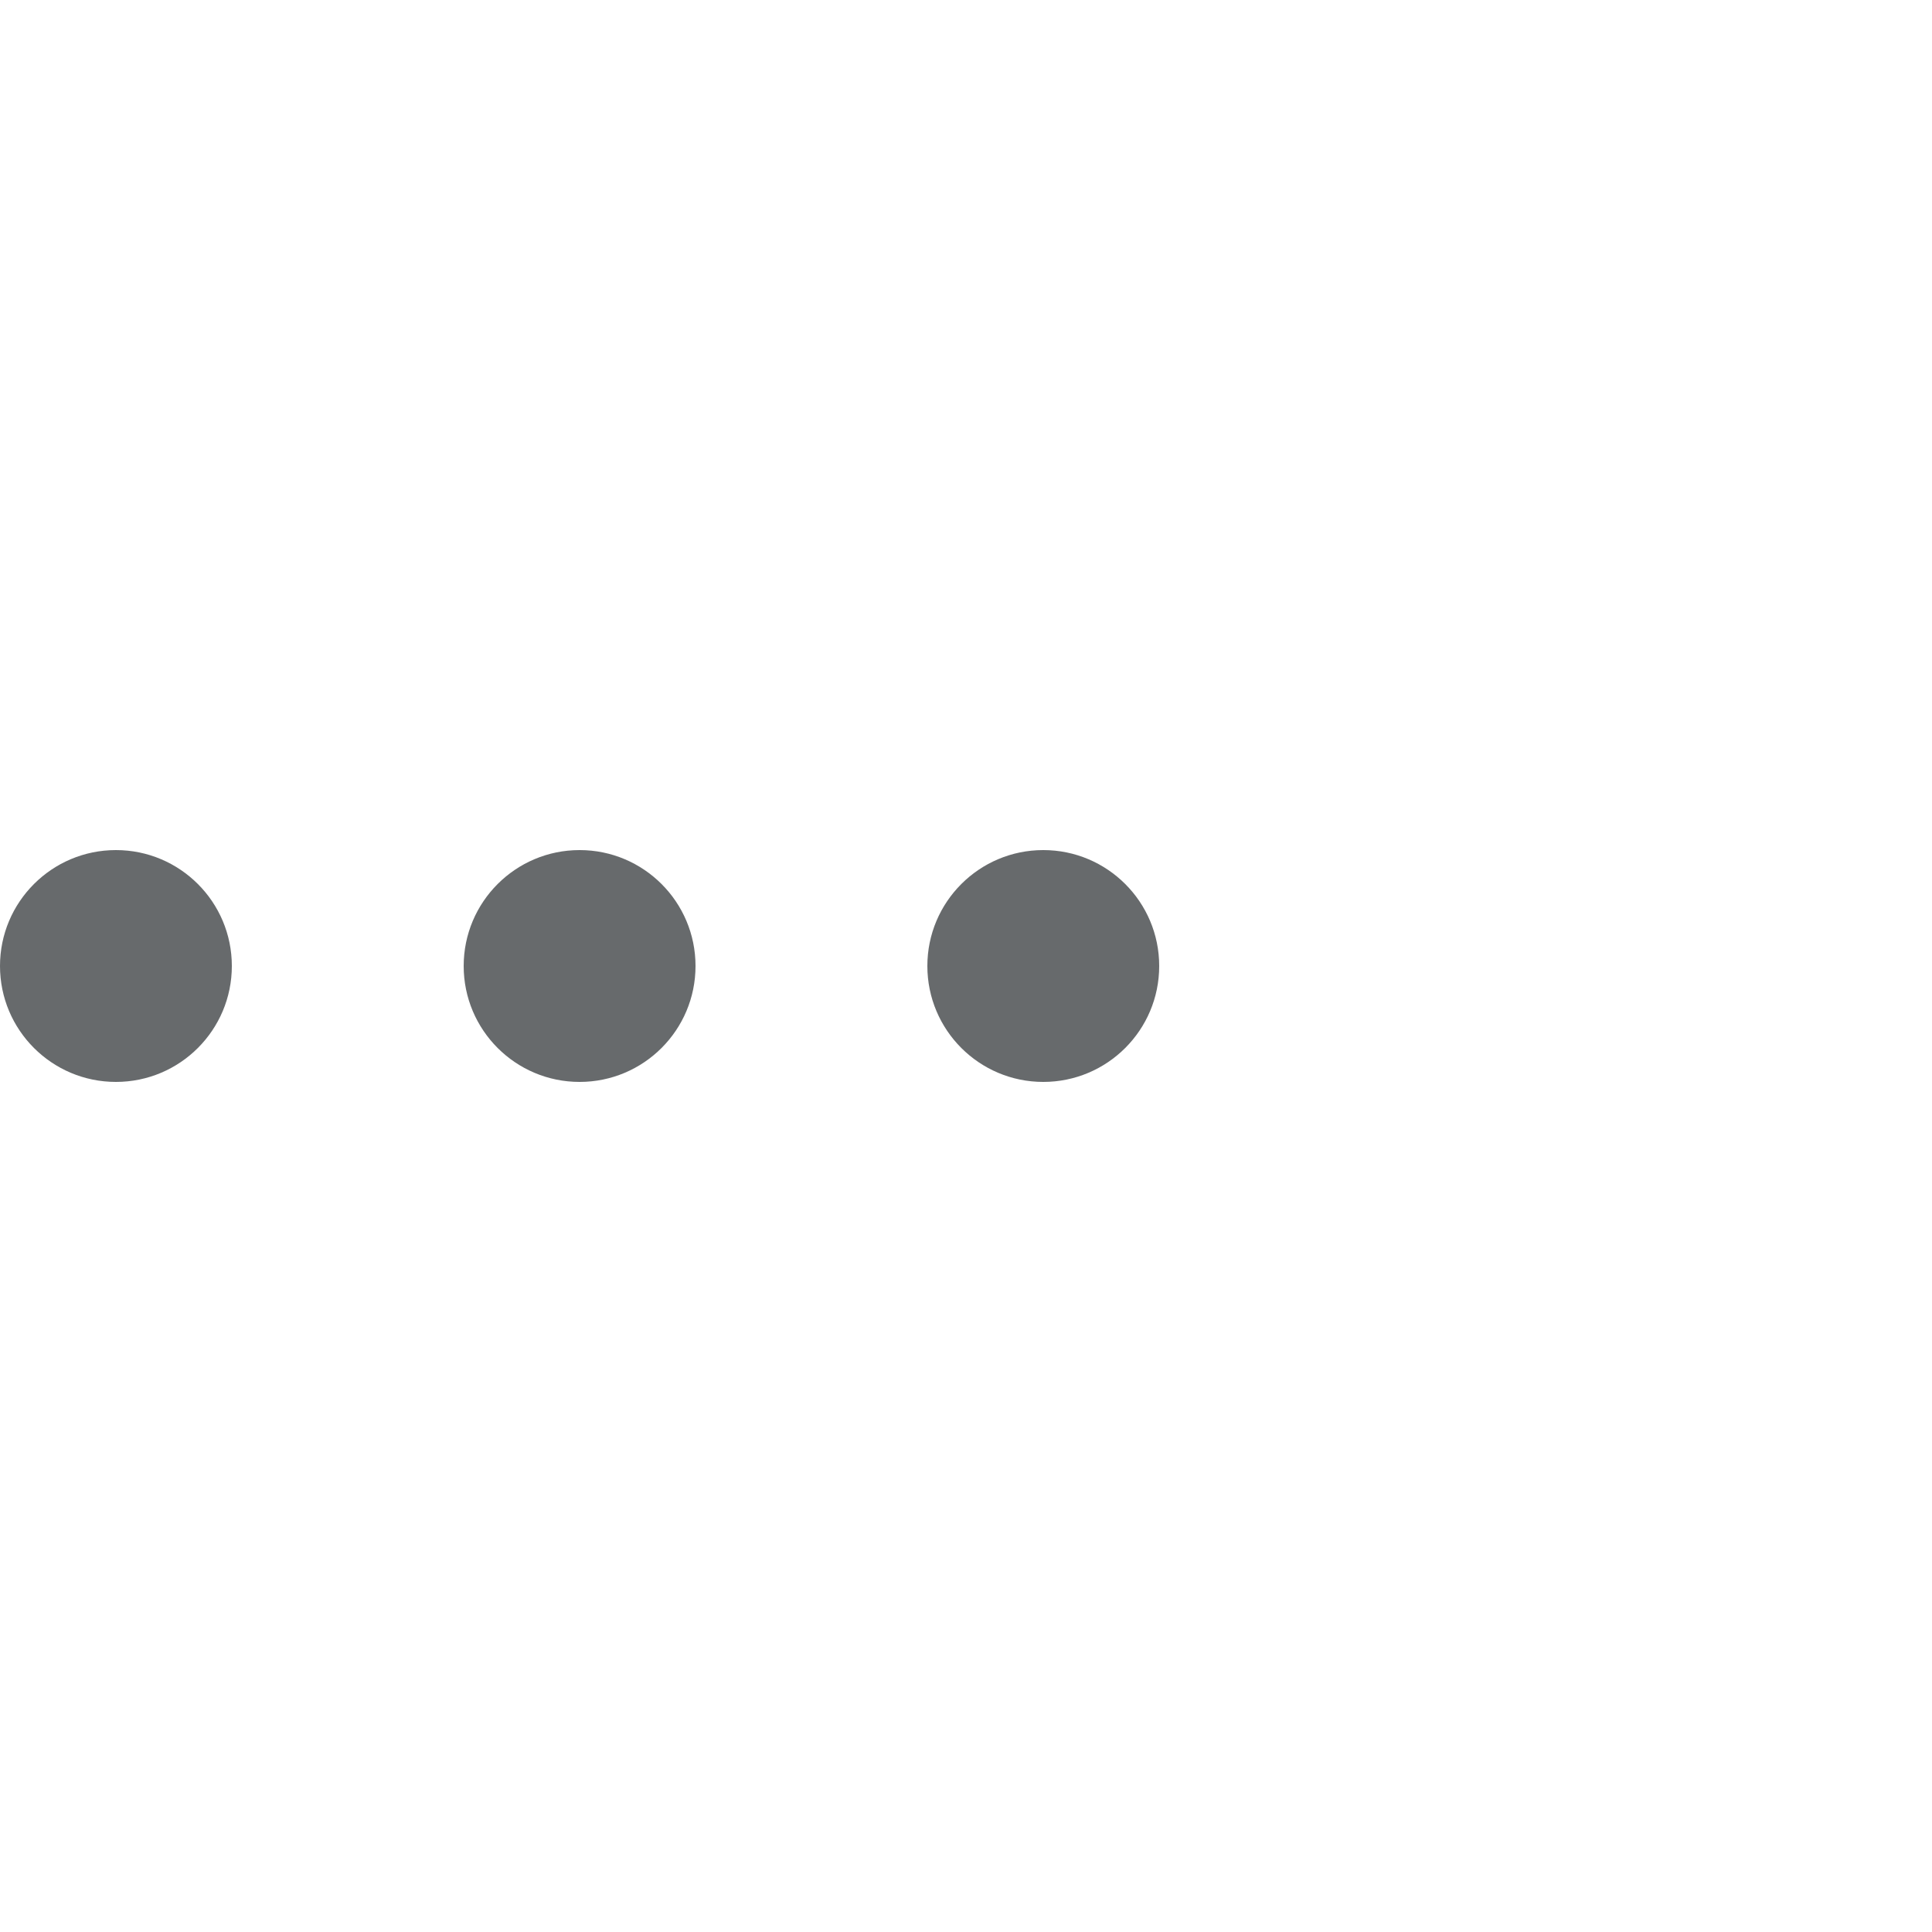
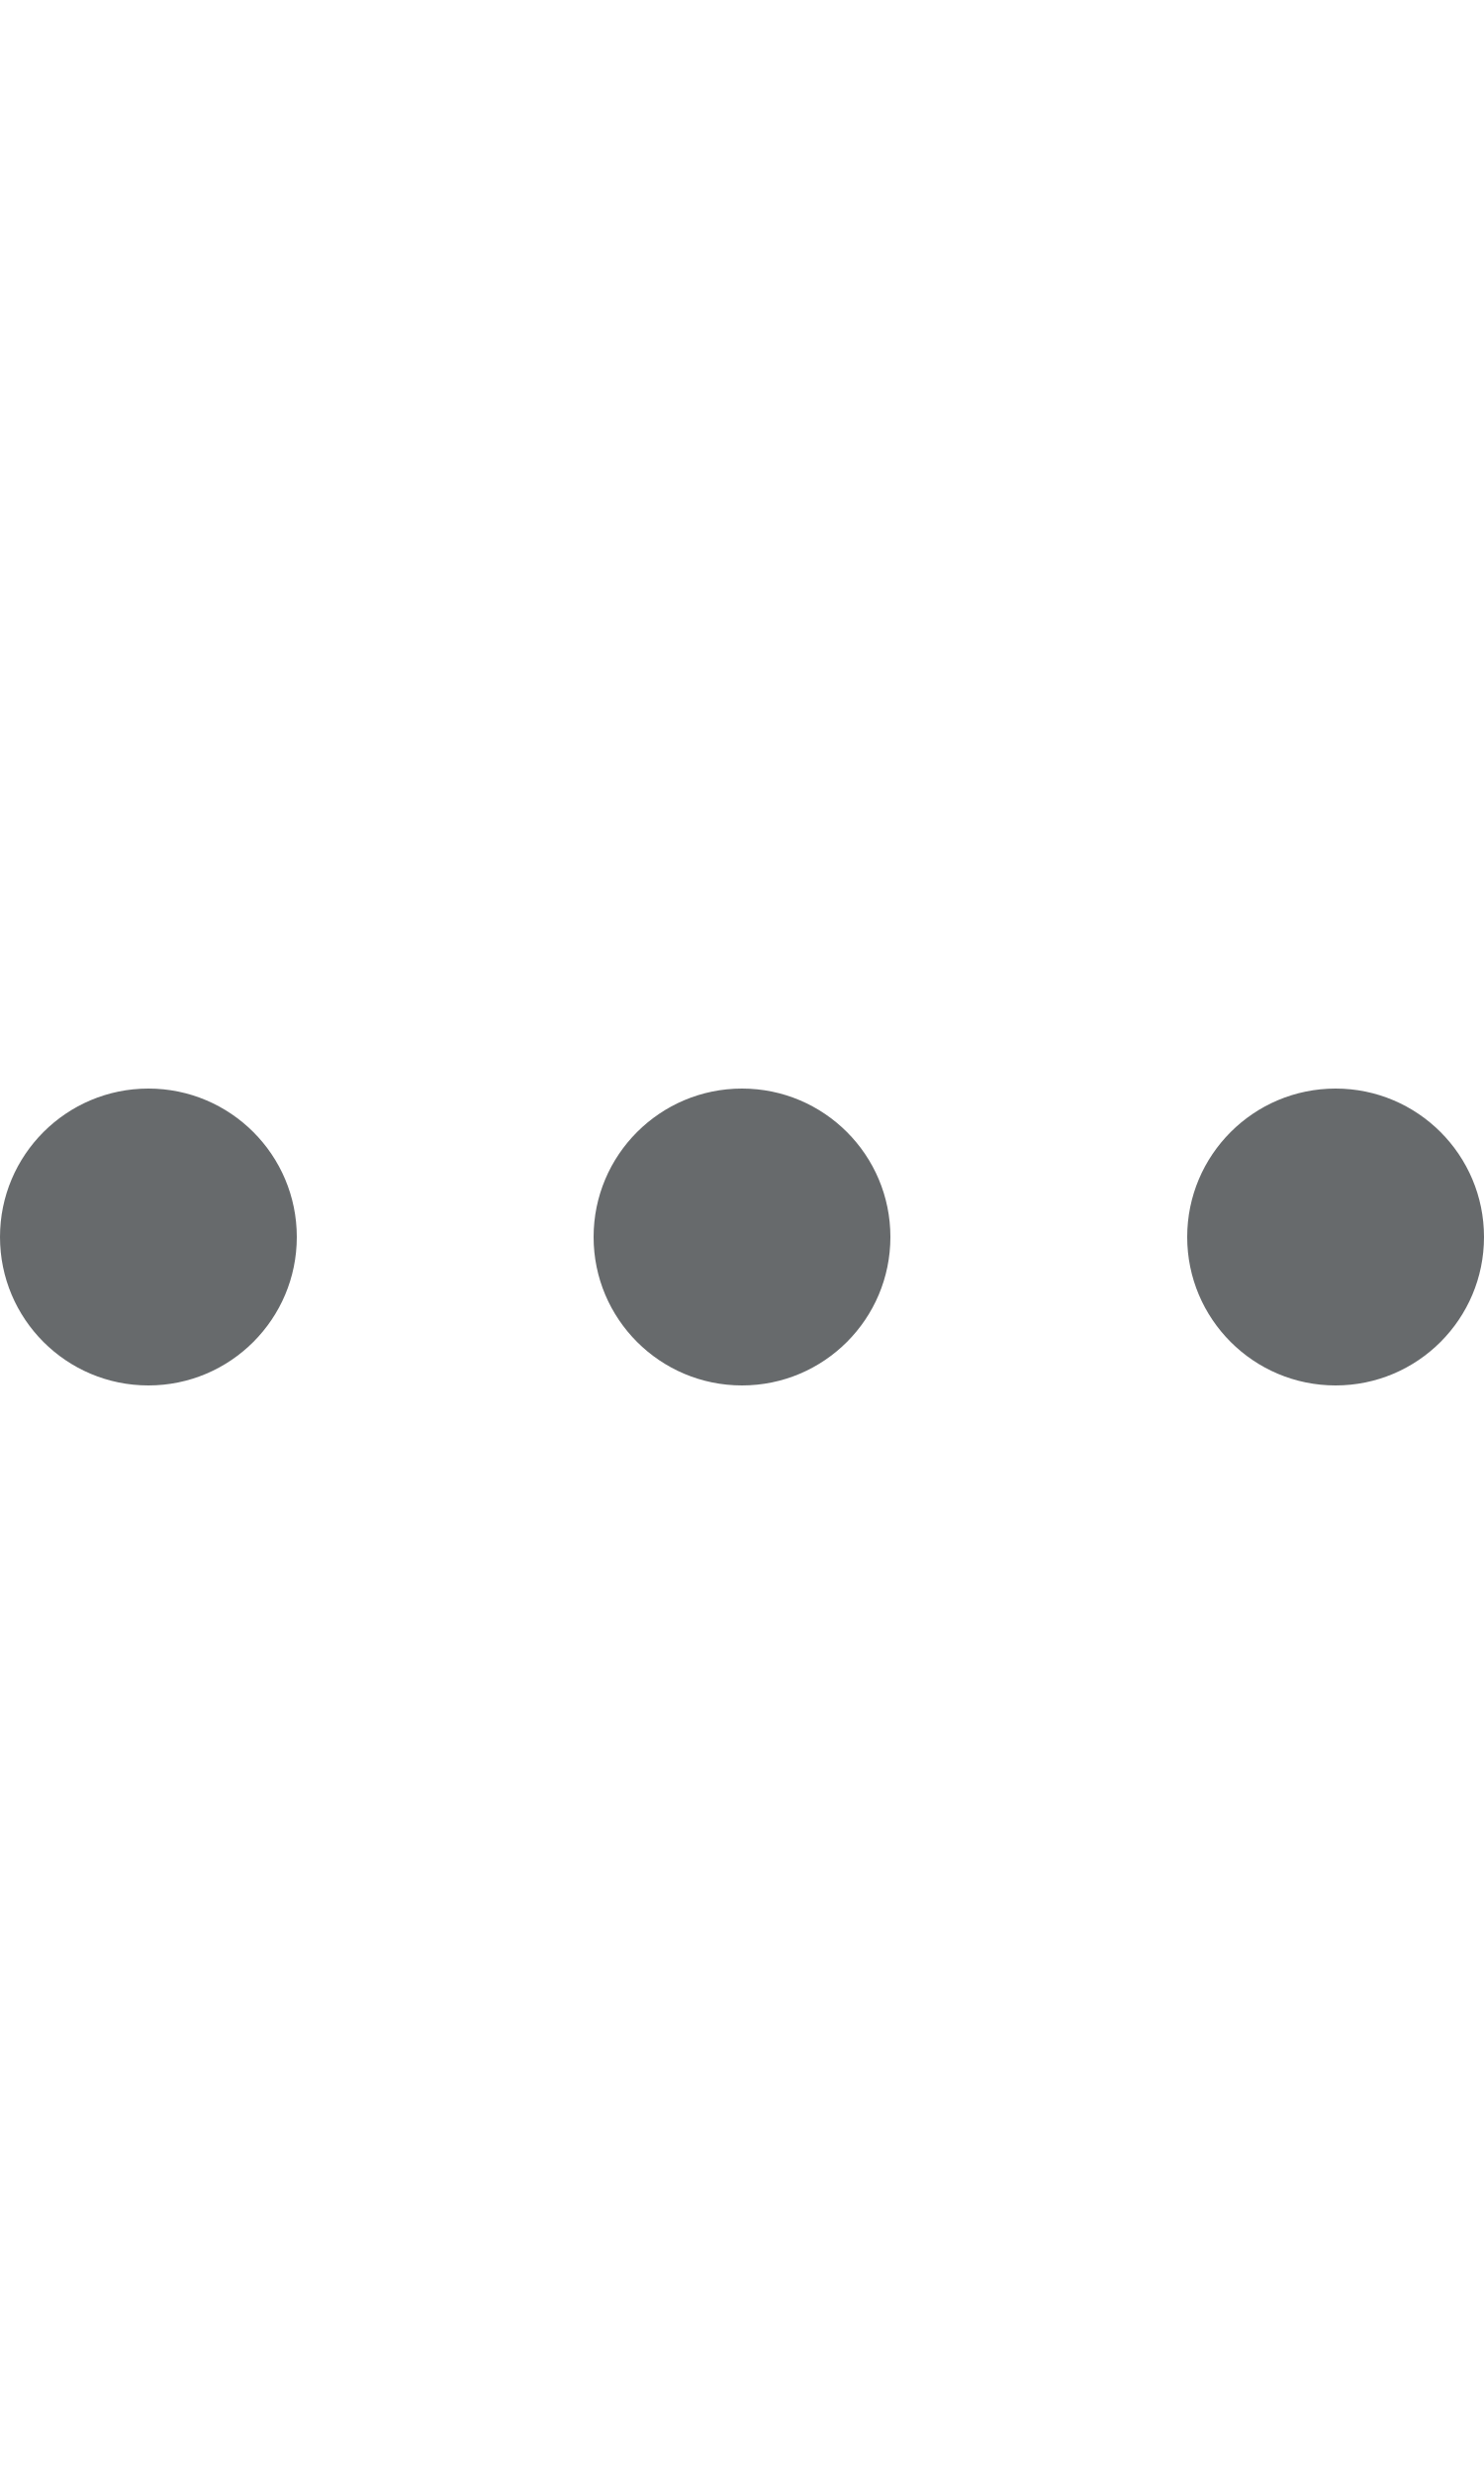
- <svg xmlns="http://www.w3.org/2000/svg" version="1.1" id="L5" x="0px" y="0px" viewBox="0 0 100 100" enable-background="new 0 0 0 0" xml:space="preserve">
+ <svg xmlns="http://www.w3.org/2000/svg" version="1.1" id="L5" x="0px" y="0px" viewBox="0 0 60 100" enable-background="new 0 0 0 0" xml:space="preserve">
  <circle fill="#676a6c" stroke="none" cx="6" cy="50" r="6">
    <animateTransform attributeName="transform" dur="1s" type="translate" values="0 15 ; 0 -15; 0 15" repeatCount="indefinite" begin="0" />
  </circle>
  <circle fill="#676a6c" stroke="none" cx="30" cy="50" r="6">
    <animateTransform attributeName="transform" dur="1s" type="translate" values="0 10 ; 0 -10; 0 10" repeatCount="indefinite" begin="0.1" />
  </circle>
  <circle fill="#676a6c" stroke="none" cx="54" cy="50" r="6">
    <animateTransform attributeName="transform" dur="1s" type="translate" values="0 5 ; 0 -5; 0 5" repeatCount="indefinite" begin="0.2" />
  </circle>
</svg>
